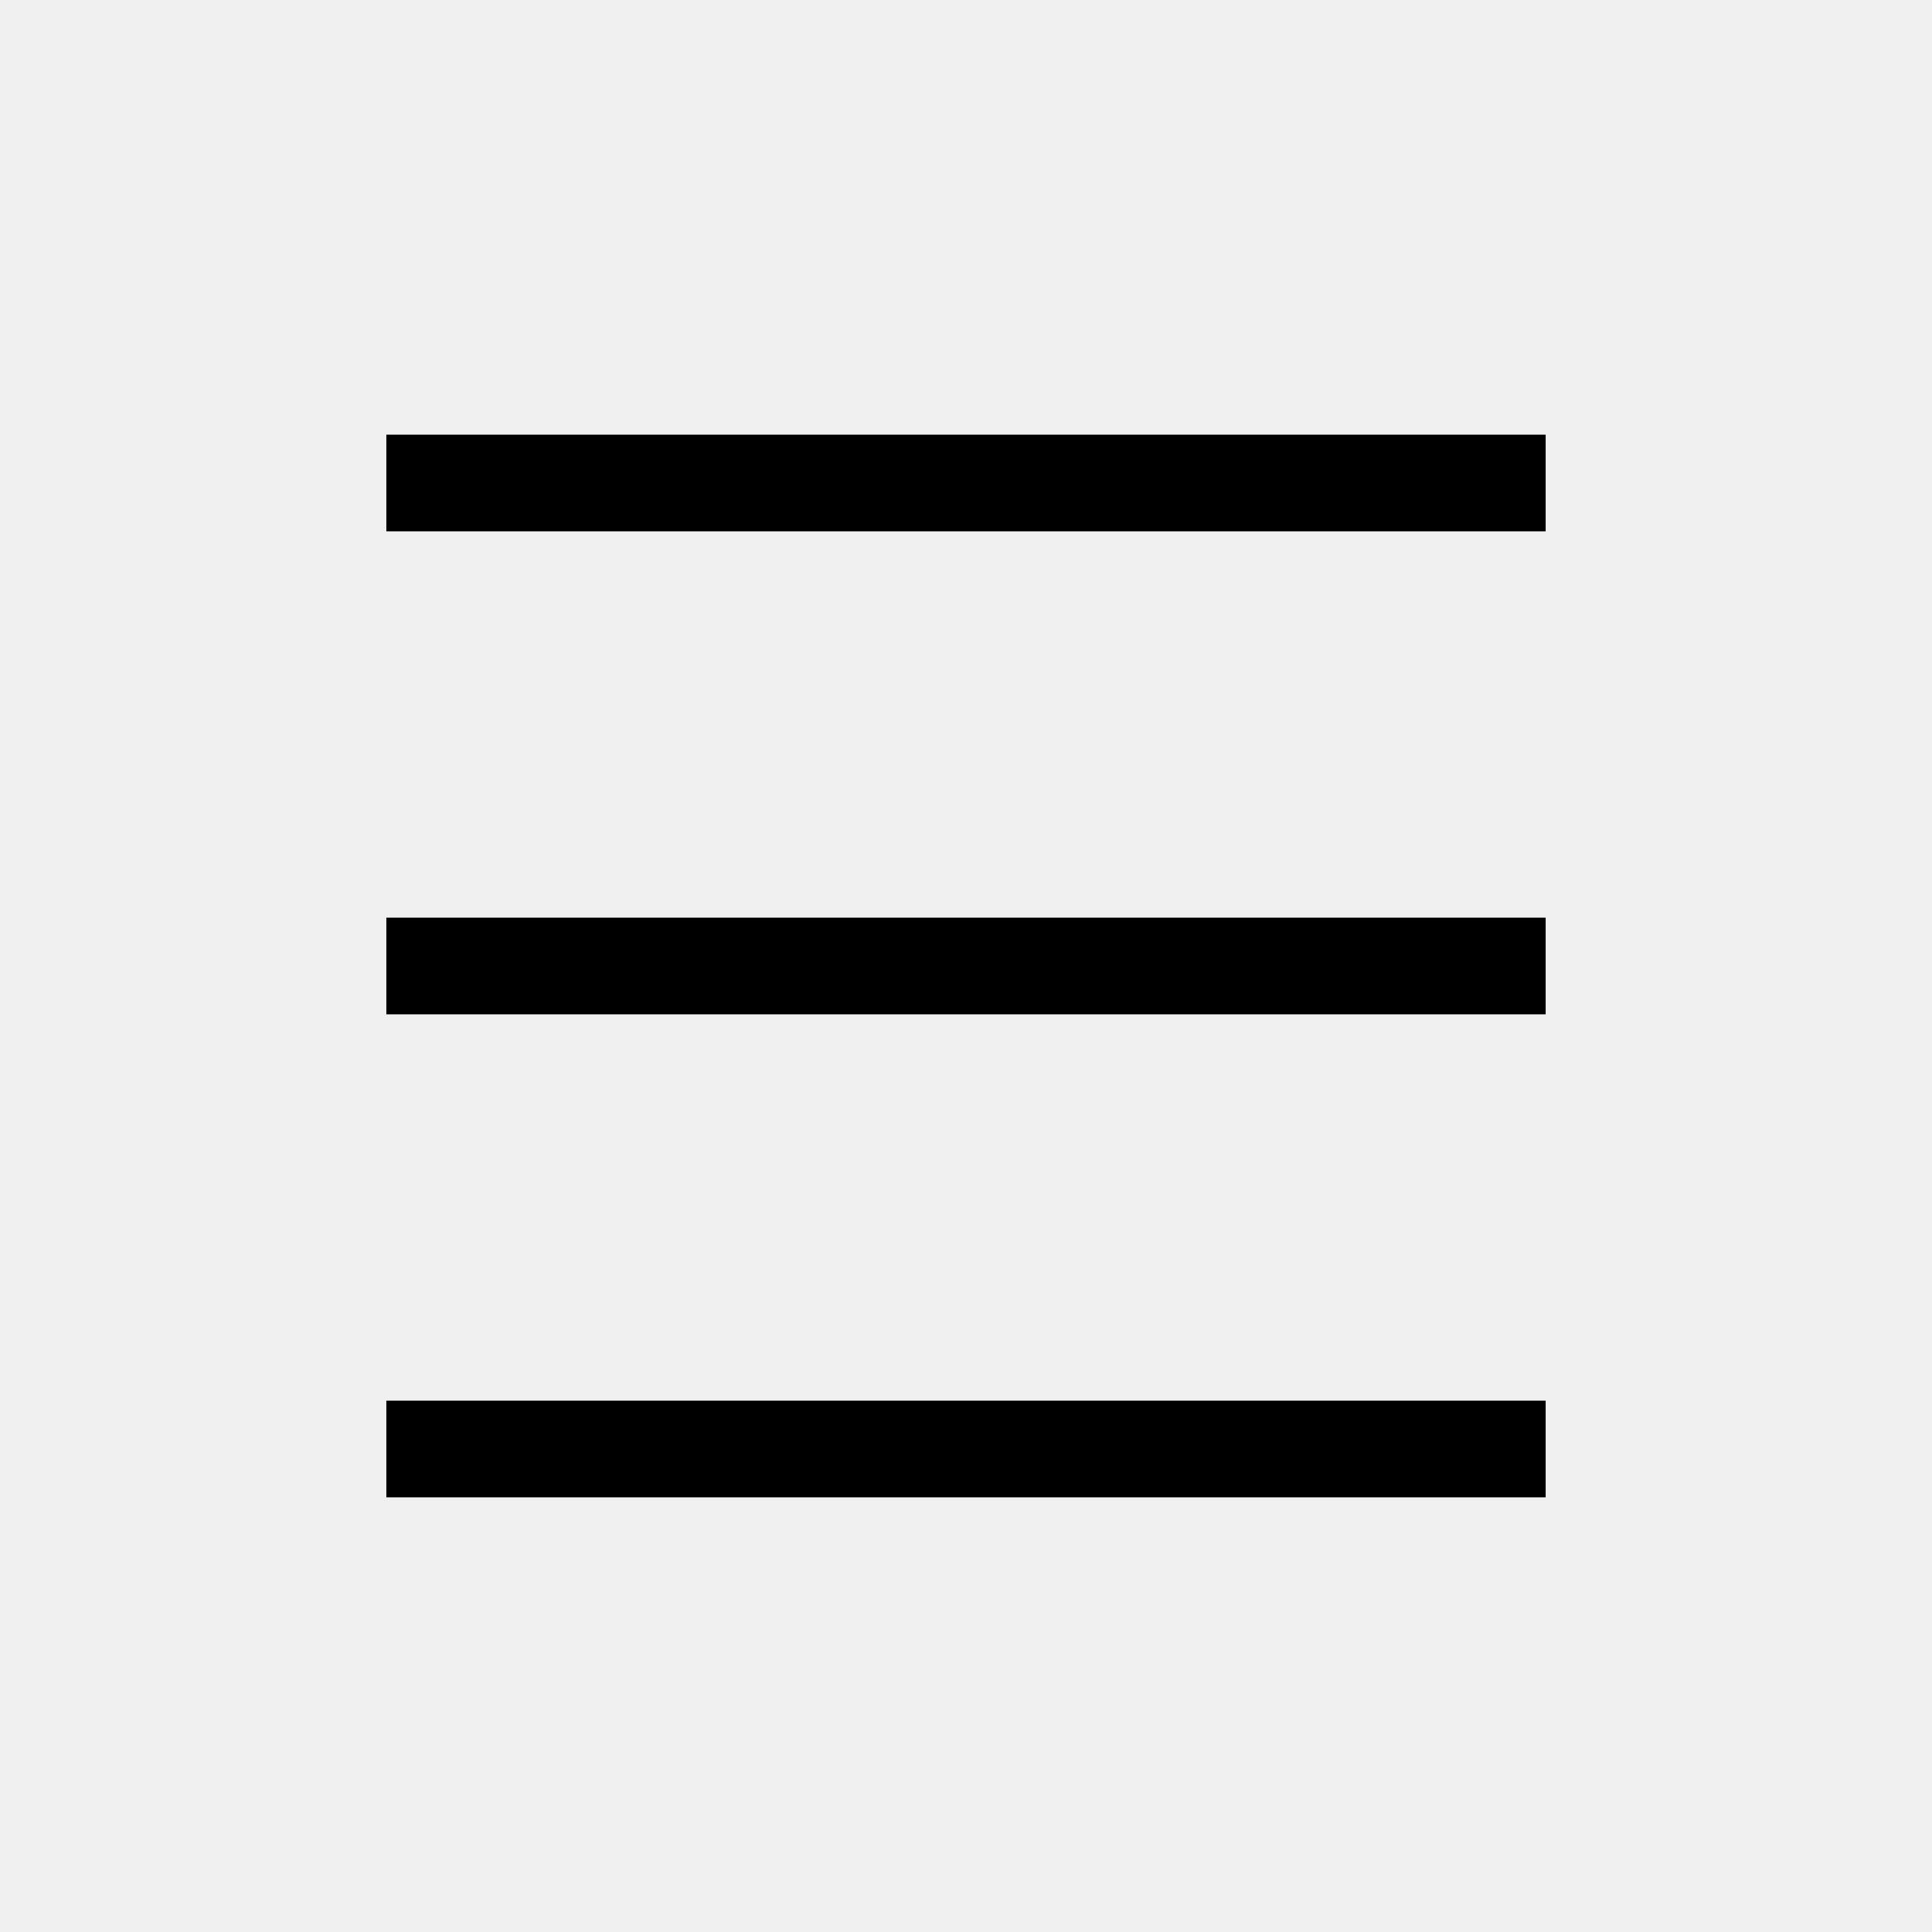
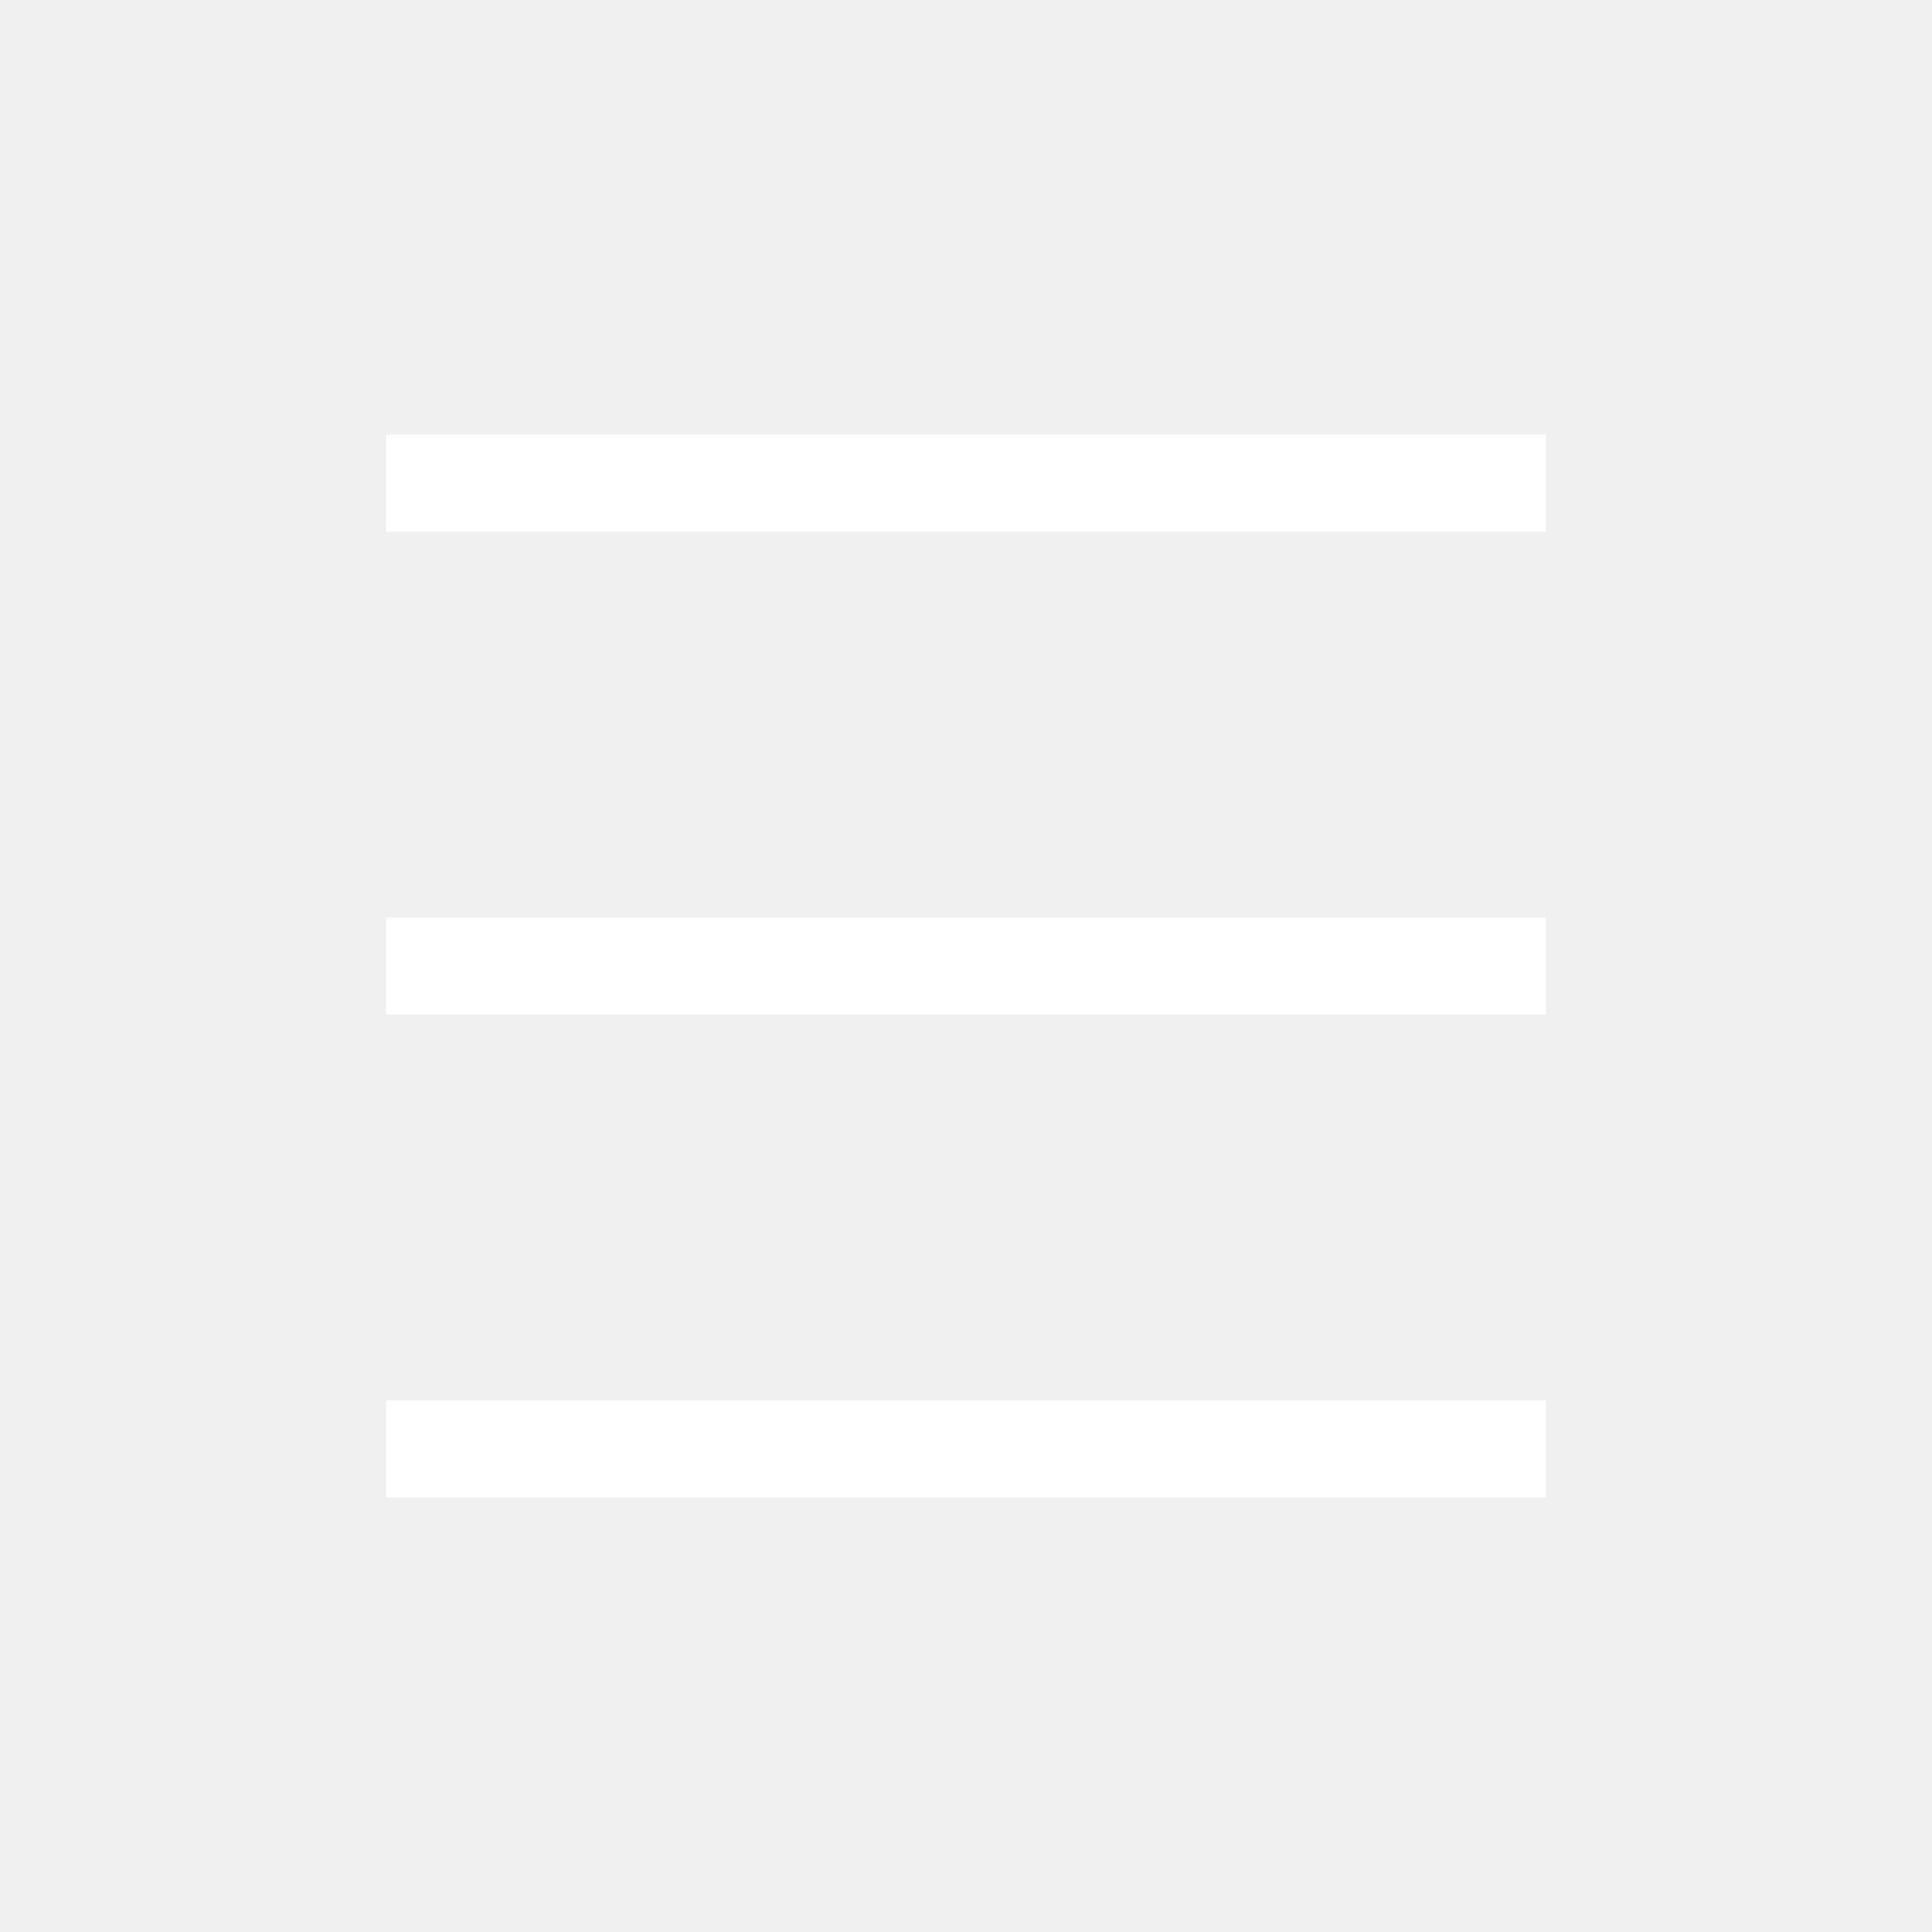
<svg xmlns="http://www.w3.org/2000/svg" width="40" height="40" viewBox="0 0 40 40" fill="none">
-   <rect x="8" y="9" width="24" height="2" fill="black" />
-   <rect x="8" y="19" width="24" height="2" fill="black" />
-   <rect x="8" y="29" width="24" height="2" fill="black" />
+   <rect x="8" y="9" width="24" height="2" fill="#FFFFFF" />
+   <rect x="8" y="19" width="24" height="2" fill="#FFFFFF" />
+   <rect x="8" y="29" width="24" height="2" fill="#FFFFFF" />
</svg>
